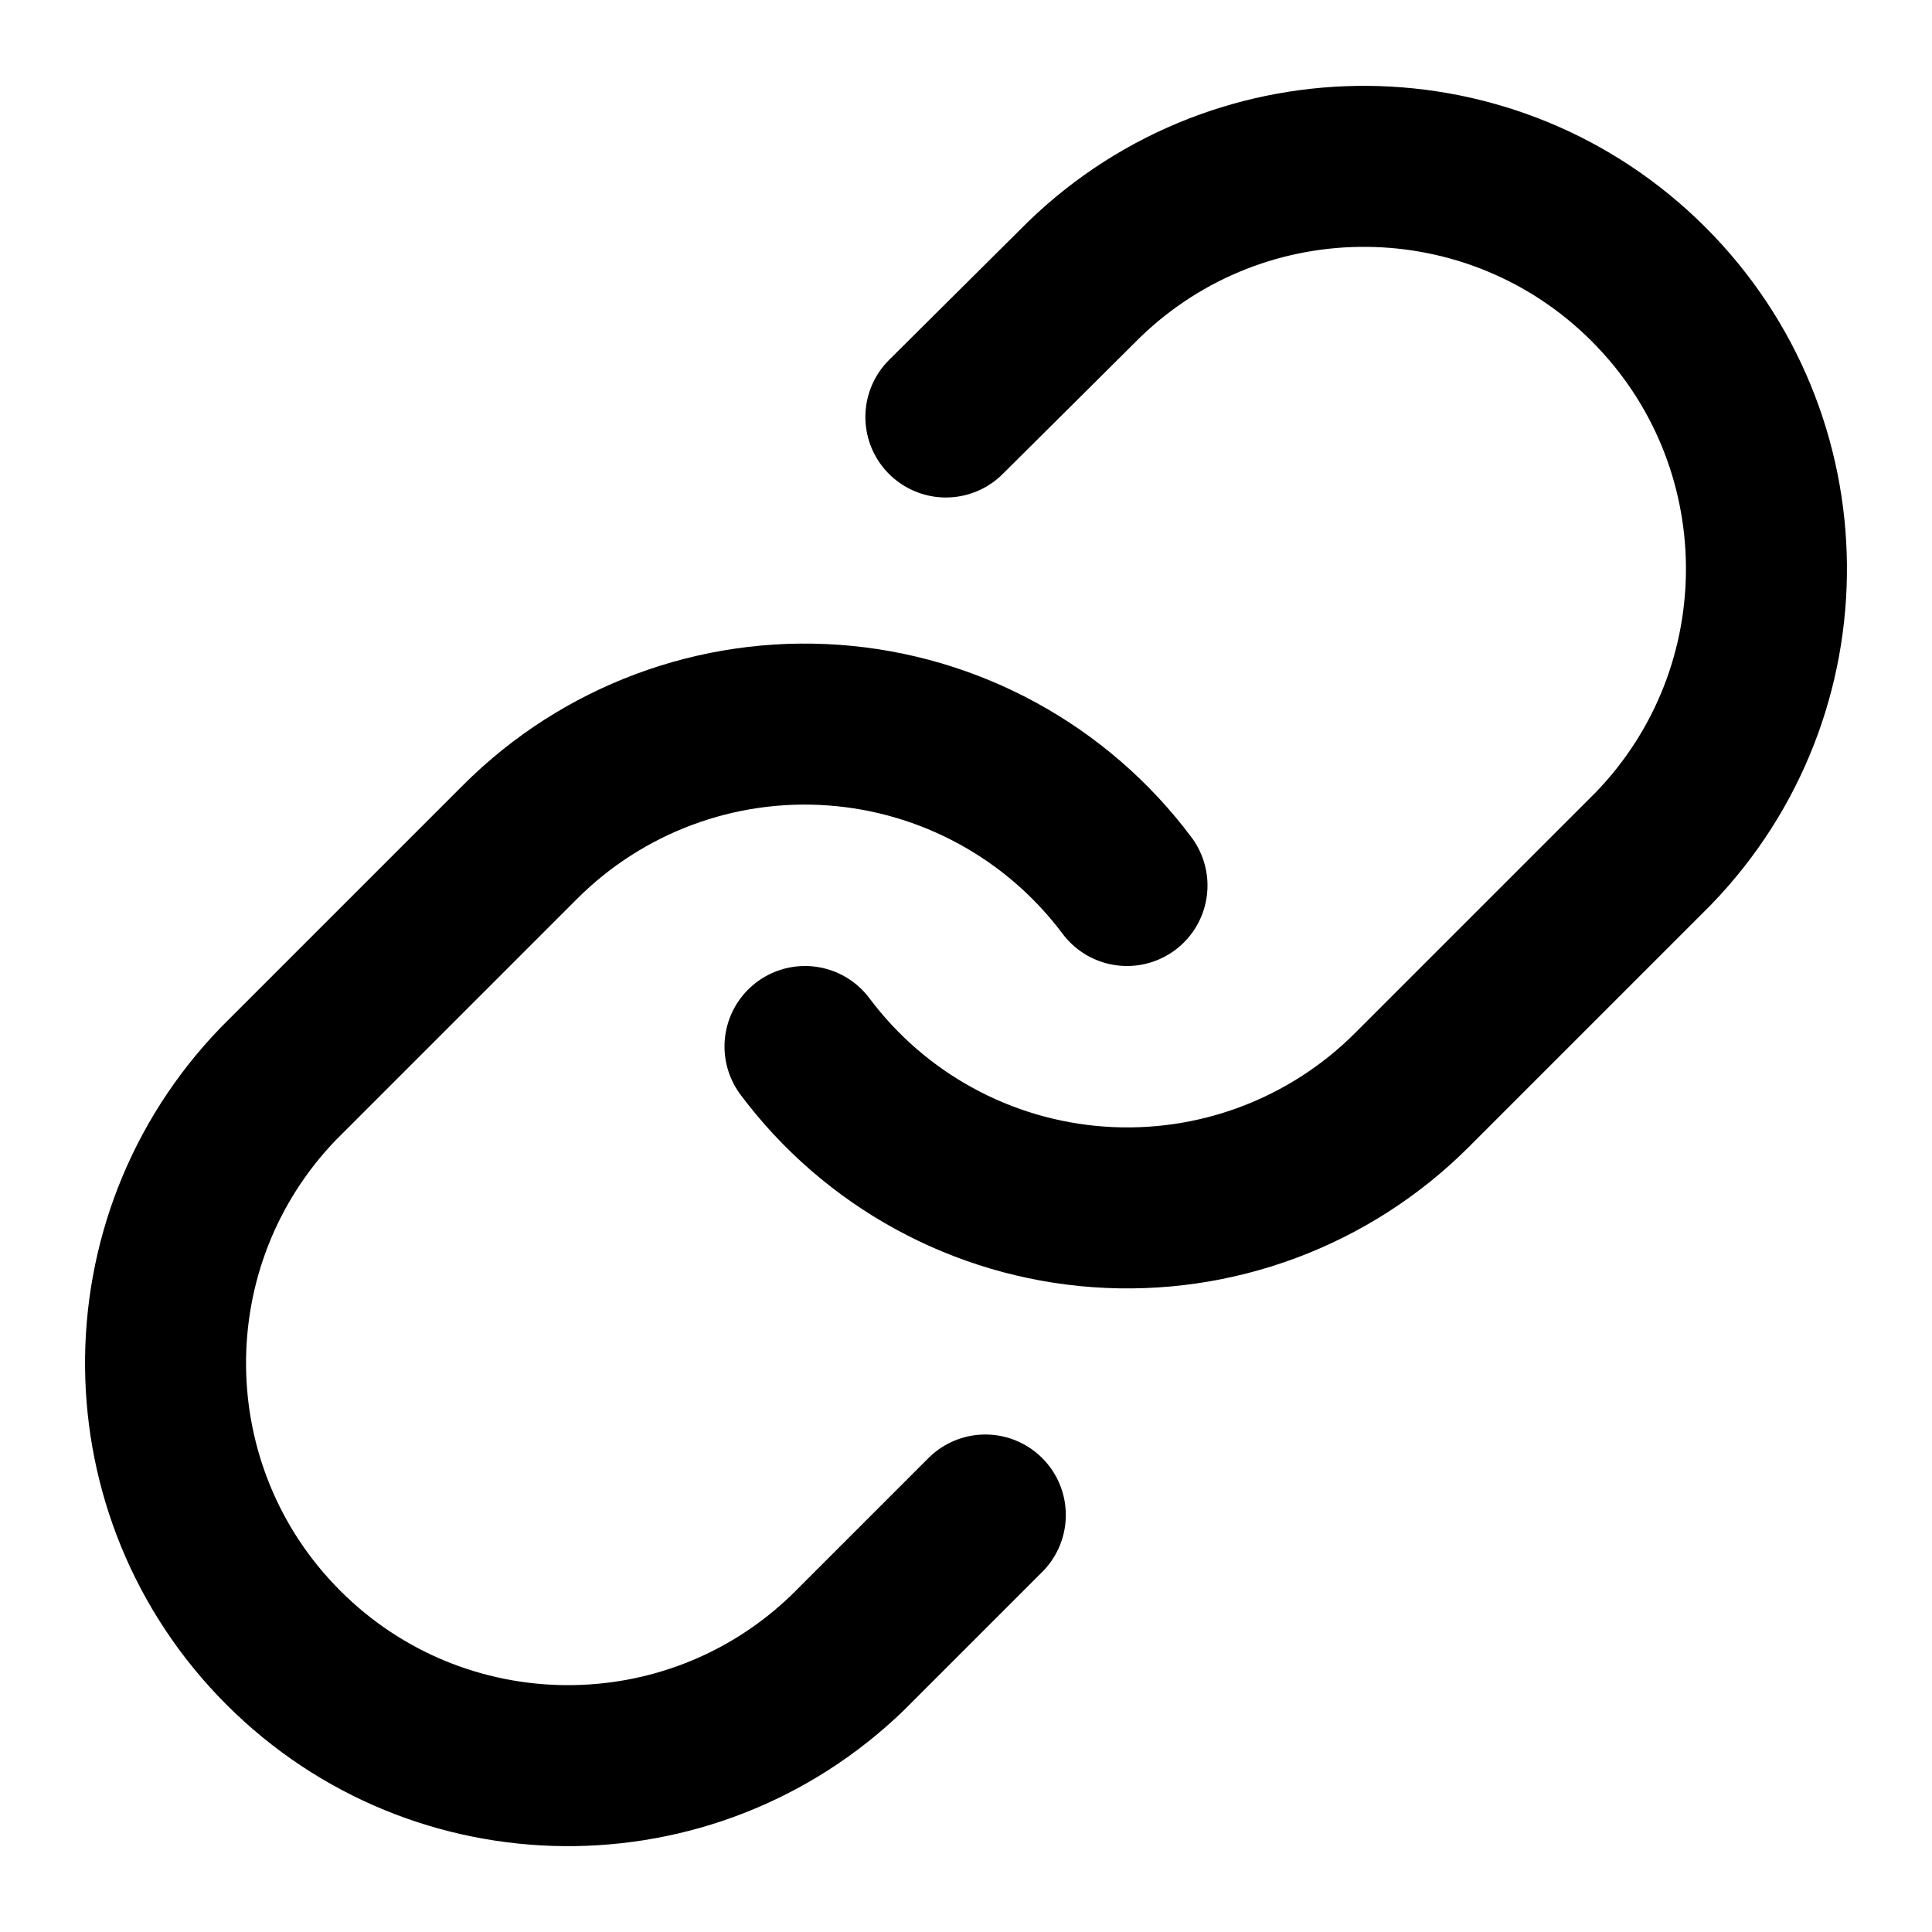
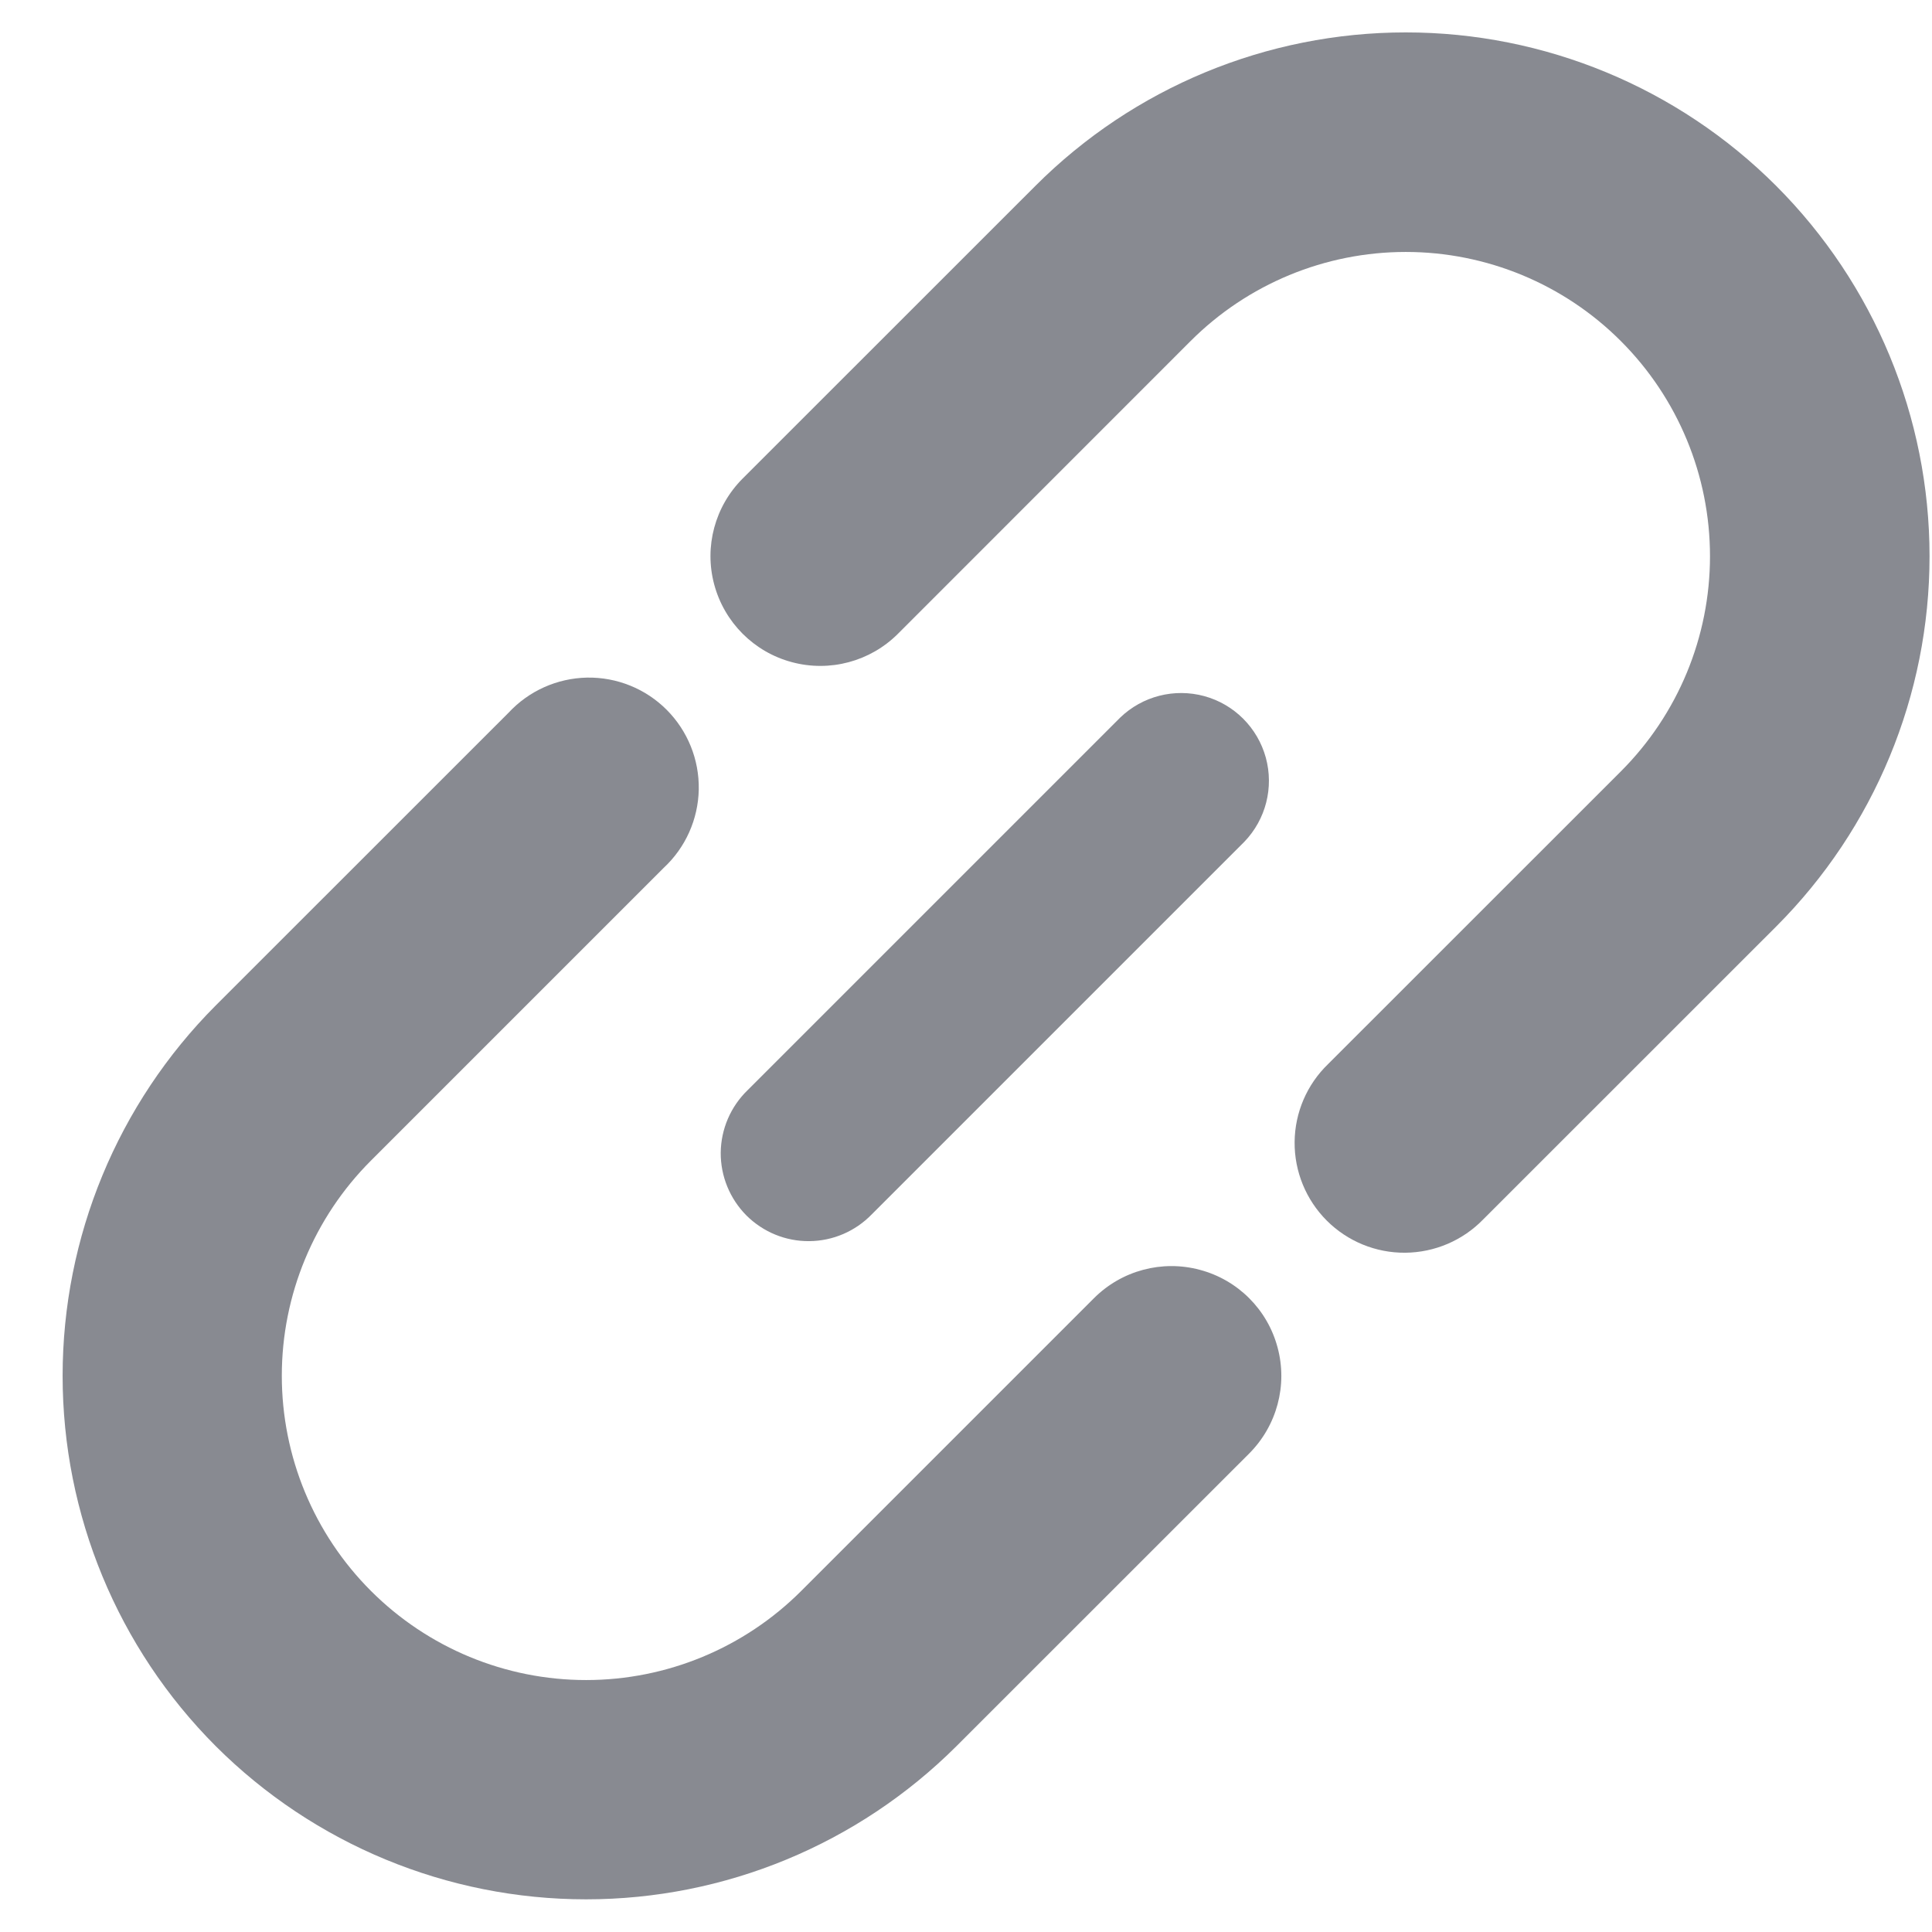
- <svg viewBox="0 0 24 24" fill="none" stroke="currentColor" stroke-width="2" stroke-linecap="round" stroke-linejoin="round" class="feather feather-link">
-   <path d="M10 13a5 5 0 0 0 7.54.54l3-3a5 5 0 0 0-7.07-7.07l-1.72 1.71" />
-   <path d="M14 11a5 5 0 0 0-7.54-.54l-3 3a5 5 0 0 0 7.07 7.07l1.71-1.71" />
+ <svg xmlns="http://www.w3.org/2000/svg" width="22" height="22" viewBox="0 0 22 22">
+   <path d="M9.927 13.828L14.169 9.586L14.169 9.586C14.414 9.332 14.507 8.968 14.414 8.627C14.32 8.286 14.054 8.02 13.714 7.927C13.373 7.834 13.009 7.927 12.755 8.172L8.513 12.414C8.32 12.601 8.21 12.857 8.207 13.125C8.205 13.393 8.311 13.651 8.5 13.841C8.69 14.03 8.948 14.136 9.216 14.133C9.484 14.131 9.74 14.021 9.927 13.828L9.927 13.828Z" fill="#888A91" />
+   <path d="M15.124 12.116C14.882 12.349 14.745 12.669 14.742 13.004C14.739 13.339 14.871 13.662 15.108 13.899C15.345 14.136 15.667 14.268 16.002 14.265C16.338 14.262 16.658 14.125 16.891 13.884L20.225 10.551C21.343 9.433 21.972 7.916 21.972 6.334C21.972 4.752 21.343 3.235 20.225 2.116C19.107 0.998 17.59 0.369 16.008 0.369C14.426 0.369 12.909 0.997 11.791 2.116L8.457 5.449C8.141 5.765 8.017 6.225 8.133 6.656C8.249 7.088 8.586 7.425 9.017 7.54C9.448 7.656 9.909 7.533 10.225 7.217L13.557 3.884C14.207 3.234 15.088 2.869 16.008 2.869C16.926 2.869 17.808 3.234 18.457 3.884C19.107 4.534 19.472 5.415 19.472 6.334C19.472 7.253 19.107 8.134 18.457 8.784L15.124 12.116Z" fill="#888A91" />
+   <path d="M2.457 19.884C3.576 21.001 5.092 21.628 6.674 21.628C8.255 21.628 9.771 21.001 10.891 19.884L14.225 16.551C14.54 16.235 14.664 15.775 14.548 15.344C14.433 14.912 14.096 14.575 13.664 14.46C13.233 14.344 12.773 14.467 12.457 14.783L9.124 18.116C8.474 18.766 7.593 19.131 6.674 19.131C5.755 19.131 4.874 18.766 4.224 18.116C3.574 17.466 3.209 16.585 3.209 15.666C3.209 14.747 3.574 13.866 4.224 13.216L7.557 9.883C7.806 9.652 7.95 9.33 7.957 8.99C7.963 8.65 7.831 8.323 7.591 8.082C7.351 7.842 7.024 7.71 6.684 7.716C6.344 7.723 6.022 7.867 5.791 8.116L2.457 11.449C1.34 12.569 0.713 14.085 0.713 15.667C0.713 17.248 1.34 18.765 2.457 19.884L2.457 19.884Z" fill="#888A91" />
</svg>
